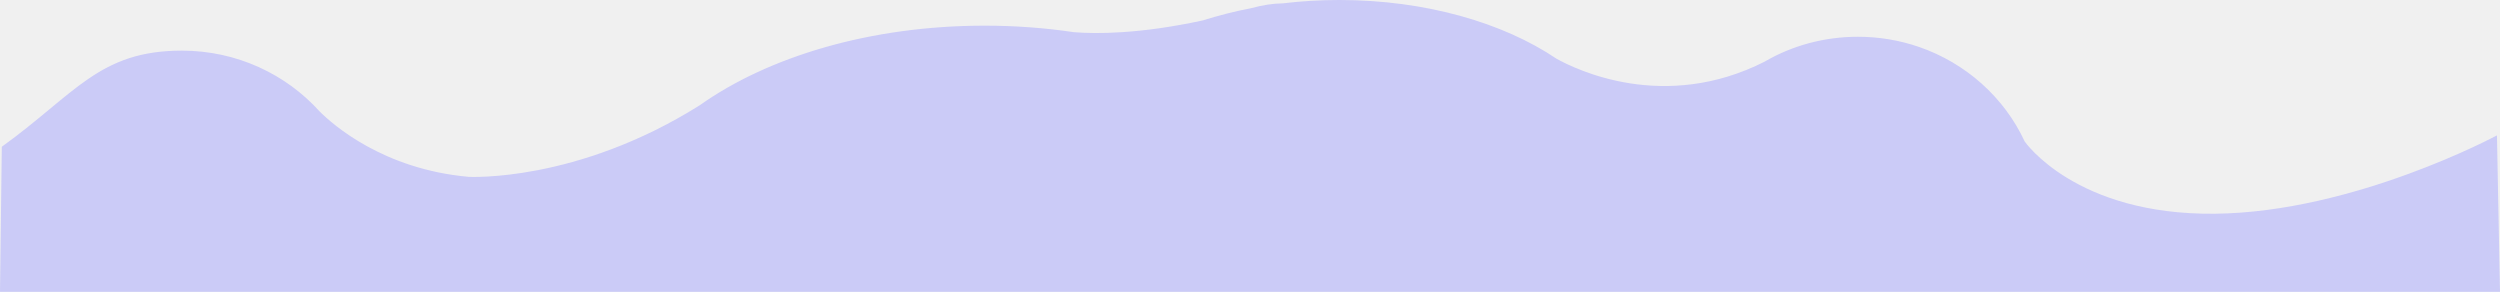
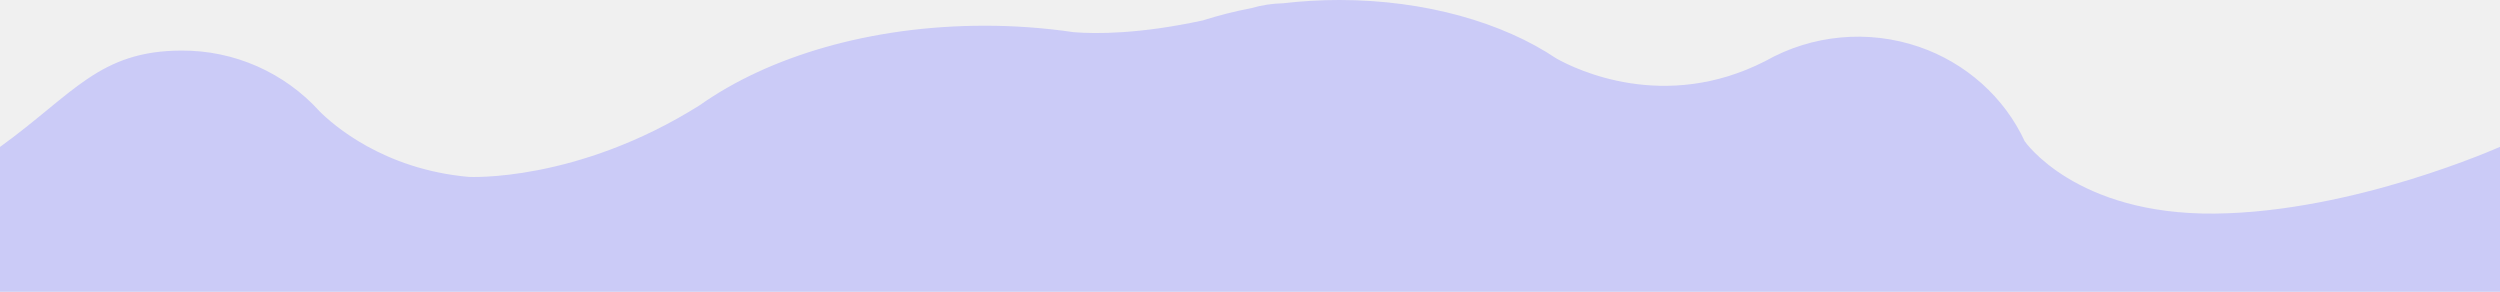
- <svg xmlns="http://www.w3.org/2000/svg" id="Layer_1" viewBox="0 0 1802.5 210.4">
-   <style>.st0{fill:#DDF3FD;} .st1{fill:#FFFFFF;} .st2{fill:#DCDCF7;} .st3{fill:#B5F487;} .st4{fill:#78C1A3;} .st5{fill:#276F61;} .st6{clip-path:url(#SVGID_2_);} .st7{clip-path:url(#SVGID_4_);fill:#DDF3FD;} .st8{clip-path:url(#SVGID_4_);fill:#FEBE3D;} .st9{clip-path:url(#SVGID_4_);fill:#DCDCF7;} .st10{clip-path:url(#SVGID_4_);} .st11{clip-path:url(#SVGID_6_);} .st12{clip-path:url(#SVGID_4_);fill:#3B596A;} .st13{opacity:0.4;fill:#02121A;} .st14{fill:#ED7B85;} .st15{fill:#E75360;} .st16{fill:#FEBE3D;} .st17{opacity:0.4;} .st18{fill:#052738;} .st19{clip-path:url(#SVGID_8_);fill:#DDF3FD;} .st20{clip-path:url(#SVGID_8_);fill:#FEBE3D;} .st21{clip-path:url(#SVGID_8_);fill:#DCDCF7;} .st22{clip-path:url(#SVGID_8_);} .st23{clip-path:url(#SVGID_10_);} .st24{clip-path:url(#SVGID_8_);fill:#3B596A;} .st25{opacity:0.8;} .st26{clip-path:url(#SVGID_12_);fill:#DDF3FD;} .st27{clip-path:url(#SVGID_12_);fill:#FEBE3D;} .st28{clip-path:url(#SVGID_12_);} .st29{clip-path:url(#SVGID_12_);fill:#DCDCF7;} .st30{clip-path:url(#SVGID_14_);} .st31{clip-path:url(#SVGID_12_);fill:#3B596A;} .st32{fill:none;stroke:#FFFF7B;stroke-width:3;stroke-miterlimit:10;} .st33{fill:none;stroke:#FFFF7B;stroke-width:3;stroke-miterlimit:10;stroke-dasharray:11.743,11.743;} .st34{fill:none;stroke:#FFFF7B;stroke-width:3;stroke-miterlimit:10;stroke-dasharray:12.192,12.192;} .st35{clip-path:url(#SVGID_16_);} .st36{fill:none;stroke:#3B596A;stroke-width:3;stroke-miterlimit:10;} .st37{fill:#E3DCF4;} .st38{fill:#CBCBF7;} .st39{fill:url(#SVGID_17_);} .st40{fill:none;} .st41{fill:url(#SVGID_18_);} .st42{fill:url(#SVGID_19_);} .st43{opacity:0.3;fill:#DDF3FD;} .st44{fill:url(#SVGID_20_);} .st45{fill:url(#SVGID_21_);} .st46{fill:url(#SVGID_22_);} .st47{fill:url(#SVGID_23_);} .st48{fill:#02121A;} .st49{fill:#7CA2B5;} .st50{fill:#6DA6C0;} .st51{fill:#A8E1FB;} .st52{fill:url(#SVGID_24_);} .st53{fill:none;stroke:#FFFF7B;stroke-width:3;stroke-miterlimit:10;stroke-dasharray:12.191,12.191;} .st54{fill:none;stroke:#FFFF7B;stroke-width:3;stroke-miterlimit:10;stroke-dasharray:11.938,11.938;} .st55{fill:#8ED8FA;} .st56{fill:#B0B0F7;} .st57{fill:#968FF9;} .st58{fill:#F2A3AA;} .st59{fill:#F8CBCF;} .st60{fill:#4646A3;} .st61{fill:#6363D3;} .st62{fill:#7B7BEF;} .st63{fill:#B2F8D6;} .st64{fill:#77F2B6;} .st65{fill:#3BED96;} .st66{fill:#00E777;} .st67{fill:#004D27;} .st68{fill:#008042;} .st69{fill:#00B45C;} .st70{fill:#FFE5B3;} .st71{fill:#FED278;} .st72{fill:#FEAA02;} .st73{fill:#4D3301;} .st74{fill:#885B01;} .st75{fill:#C38202;} .st76{fill:#C3EAFC;} .st77{fill:#2B424D;} .st78{fill:#4C7487;} .st79{fill:#4D1B20;} .st80{fill:#802E35;} .st81{fill:#B4404B;} .st82{fill:#B5CAD5;} .st83{fill:#437995;} .st84{fill:#0A5175;} .st85{fill:#073C57;} .st86{fill:#D4F9E5;} .st87{fill:#F7E7E8;} .st88{clip-path:url(#SVGID_26_);fill:#E3DCF4;} .st89{clip-path:url(#SVGID_26_);} .st90{clip-path:url(#SVGID_26_);fill:#3B596A;} .st91{opacity:0.5;} .st92{clip-path:url(#SVGID_28_);fill:#E3DCF4;} .st93{clip-path:url(#SVGID_28_);} .st94{clip-path:url(#SVGID_28_);fill:#3B596A;} .st95{opacity:0.7;} .st96{clip-path:url(#SVGID_30_);fill:#E3DCF4;} .st97{clip-path:url(#SVGID_30_);} .st98{clip-path:url(#SVGID_30_);fill:#3B596A;} .st99{clip-path:url(#SVGID_32_);fill:#E3DCF4;} .st100{clip-path:url(#SVGID_32_);} .st101{clip-path:url(#SVGID_32_);fill:#3B596A;} .st102{fill:#726759;} .st103{fill:#3B596A;} .st104{fill:none;stroke:#ED7B85;stroke-width:3;stroke-miterlimit:10;stroke-dasharray:12;} .st105{clip-path:url(#SVGID_34_);fill:#E3DCF4;} .st106{clip-path:url(#SVGID_34_);} .st107{clip-path:url(#SVGID_34_);fill:#3B596A;} .st108{fill:#F1F9DE;} .st109{fill:url(#SVGID_35_);} .st110{fill:url(#SVGID_36_);} .st111{fill:url(#SVGID_37_);} .st112{fill:url(#SVGID_38_);} .st113{fill:url(#SVGID_39_);} .st114{fill:url(#SVGID_40_);} .st115{fill:url(#SVGID_41_);} .st116{fill:url(#SVGID_42_);} .st117{fill:url(#SVGID_43_);} .st118{fill:url(#SVGID_44_);} .st119{fill:url(#SVGID_45_);} .st120{opacity:0.6;} .st121{fill:url(#SVGID_46_);} .st122{fill:url(#SVGID_47_);} .st123{fill:url(#SVGID_48_);} .st124{fill:url(#SVGID_49_);} .st125{fill:url(#SVGID_50_);} .st126{fill:url(#SVGID_51_);} .st127{fill:url(#SVGID_52_);} .st128{fill:url(#SVGID_53_);} .st129{fill:url(#SVGID_54_);} .st130{fill:url(#SVGID_55_);} .st131{fill:url(#SVGID_56_);} .st132{fill:url(#SVGID_57_);} .st133{fill:url(#SVGID_58_);} .st134{fill:url(#SVGID_59_);} .st135{fill:url(#SVGID_60_);} .st136{fill:url(#SVGID_61_);} .st137{opacity:0.39;} .st138{fill:url(#SVGID_62_);} .st139{clip-path:url(#SVGID_64_);fill:#E3DCF4;} .st140{clip-path:url(#SVGID_64_);} .st141{clip-path:url(#SVGID_64_);fill:#3B596A;} .st142{fill:url(#SVGID_65_);} .st143{opacity:0.3;} .st144{fill:url(#SVGID_66_);} .st145{fill:url(#SVGID_67_);} .st146{fill:url(#SVGID_68_);} .st147{fill:url(#SVGID_69_);} .st148{fill:url(#SVGID_70_);} .st149{fill:url(#SVGID_71_);} .st150{fill:url(#SVGID_72_);} .st151{fill:url(#SVGID_73_);} .st152{fill:url(#SVGID_74_);} .st153{fill:url(#SVGID_75_);} .st154{fill:url(#SVGID_76_);} .st155{fill:url(#SVGID_77_);} .st156{fill:url(#SVGID_78_);} .st157{fill:url(#SVGID_79_);} .st158{fill:url(#SVGID_80_);} .st159{fill:url(#SVGID_81_);} .st160{fill:url(#SVGID_82_);} .st161{fill:url(#SVGID_83_);} .st162{fill:url(#SVGID_84_);} .st163{fill:url(#SVGID_85_);} .st164{fill:url(#SVGID_86_);} .st165{fill:url(#SVGID_87_);} .st166{fill:url(#SVGID_88_);} .st167{fill:url(#SVGID_89_);} .st168{fill:url(#SVGID_90_);} .st169{fill:url(#SVGID_91_);} .st170{fill:url(#SVGID_92_);} .st171{fill:url(#SVGID_93_);} .st172{clip-path:url(#SVGID_95_);fill:#DDF3FD;} .st173{clip-path:url(#SVGID_95_);fill:#E3DCF4;} .st174{clip-path:url(#SVGID_95_);fill:#CBCBF7;} .st175{clip-path:url(#SVGID_95_);} .st176{clip-path:url(#SVGID_97_);fill:#3B596A;} .st177{clip-path:url(#SVGID_97_);fill:#ED7B85;} .st178{clip-path:url(#SVGID_97_);} .st179{clip-path:url(#SVGID_99_);fill:#DDF3FD;} .st180{clip-path:url(#SVGID_99_);fill:#E3DCF4;} .st181{clip-path:url(#SVGID_99_);fill:#CBCBF7;} .st182{clip-path:url(#SVGID_99_);} .st183{clip-path:url(#SVGID_101_);fill:#3B596A;} .st184{clip-path:url(#SVGID_101_);fill:#ED7B85;} .st185{clip-path:url(#SVGID_101_);} .st186{opacity:0.9;clip-path:url(#SVGID_103_);} .st187{clip-path:url(#SVGID_105_);fill:#DDF3FD;} .st188{clip-path:url(#SVGID_105_);fill:#E3DCF4;} .st189{clip-path:url(#SVGID_105_);fill:#CBCBF7;} .st190{clip-path:url(#SVGID_105_);} .st191{clip-path:url(#SVGID_107_);fill:#3B596A;} .st192{clip-path:url(#SVGID_107_);fill:#ED7B85;} .st193{clip-path:url(#SVGID_107_);} .st194{opacity:0.9;} .st195{clip-path:url(#SVGID_109_);fill:#DDF3FD;} .st196{clip-path:url(#SVGID_109_);fill:#E3DCF4;} .st197{clip-path:url(#SVGID_109_);fill:#CBCBF7;} .st198{clip-path:url(#SVGID_109_);} .st199{clip-path:url(#SVGID_111_);fill:#3B596A;} .st200{clip-path:url(#SVGID_111_);fill:#ED7B85;} .st201{clip-path:url(#SVGID_111_);} .st202{clip-path:url(#SVGID_113_);fill:#3B596A;} .st203{clip-path:url(#SVGID_113_);fill:#ED7B85;} .st204{clip-path:url(#SVGID_113_);} .st205{clip-path:url(#SVGID_115_);fill:#DDF3FD;} .st206{clip-path:url(#SVGID_115_);fill:#E3DCF4;} .st207{clip-path:url(#SVGID_115_);fill:#CBCBF7;} .st208{clip-path:url(#SVGID_115_);fill:#3B596A;} .st209{clip-path:url(#SVGID_115_);fill:none;stroke:#ED7B85;stroke-width:3;stroke-miterlimit:10;stroke-dasharray:12;} .st210{opacity:0.2;clip-path:url(#SVGID_115_);} .st211{opacity:0.4;clip-path:url(#SVGID_115_);} .st212{clip-path:url(#SVGID_117_);fill:#DDF3FD;} .st213{clip-path:url(#SVGID_117_);fill:#E3DCF4;} .st214{clip-path:url(#SVGID_117_);fill:#CBCBF7;} .st215{clip-path:url(#SVGID_117_);fill:#3B596A;} .st216{clip-path:url(#SVGID_119_);fill:#DDF3FD;} .st217{clip-path:url(#SVGID_119_);fill:#E3DCF4;} .st218{clip-path:url(#SVGID_119_);fill:#CBCBF7;} .st219{clip-path:url(#SVGID_119_);fill:#3B596A;} .st220{clip-path:url(#SVGID_119_);fill:none;stroke:#ED7B85;stroke-width:3;stroke-miterlimit:10;stroke-dasharray:12;} .st221{fill:#04E392;} .st222{opacity:0.3;fill:#276F61;} .st223{clip-path:url(#SVGID_121_);fill:#DDF3FD;} .st224{clip-path:url(#SVGID_121_);fill:#3B596A;} .st225{clip-path:url(#SVGID_121_);fill:none;stroke:#ED7B85;stroke-width:3;stroke-miterlimit:10;stroke-dasharray:12;} .st226{clip-path:url(#SVGID_121_);} .st227{opacity:0.8;clip-path:url(#SVGID_121_);} .st228{fill:#ED6EE4;} .st229{fill:none;stroke:#04E392;stroke-width:5;stroke-miterlimit:10;} .st230{fill:none;stroke:#ED6EE4;stroke-width:5;stroke-miterlimit:10;} .st231{fill:url(#SVGID_122_);} .st232{clip-path:url(#SVGID_124_);fill:#DDF3FD;} .st233{clip-path:url(#SVGID_124_);fill:#FEBE3D;} .st234{clip-path:url(#SVGID_124_);fill:#DCDCF7;} .st235{clip-path:url(#SVGID_124_);} .st236{clip-path:url(#SVGID_126_);} .st237{clip-path:url(#SVGID_124_);fill:#3B596A;} .st238{clip-path:url(#SVGID_128_);fill:#DDF3FD;} .st239{clip-path:url(#SVGID_128_);fill:#FEBE3D;} .st240{clip-path:url(#SVGID_128_);fill:#DCDCF7;} .st241{clip-path:url(#SVGID_128_);} .st242{clip-path:url(#SVGID_130_);} .st243{clip-path:url(#SVGID_128_);fill:#3B596A;} .st244{clip-path:url(#SVGID_132_);fill:#DDF3FD;} .st245{clip-path:url(#SVGID_132_);fill:#FEBE3D;} .st246{clip-path:url(#SVGID_132_);} .st247{clip-path:url(#SVGID_132_);fill:#DCDCF7;} .st248{clip-path:url(#SVGID_134_);} .st249{clip-path:url(#SVGID_132_);fill:#3B596A;} .st250{opacity:0.8;fill:#FAFF9F;} .st251{clip-path:url(#SVGID_136_);fill:#DDF3FD;} .st252{clip-path:url(#SVGID_136_);fill:#DCDCF7;} .st253{clip-path:url(#SVGID_136_);} .st254{clip-path:url(#SVGID_138_);} .st255{clip-path:url(#SVGID_136_);fill:#3B596A;} .st256{clip-path:url(#SVGID_140_);fill:#DDF3FD;} .st257{clip-path:url(#SVGID_140_);fill:#DCDCF7;} .st258{clip-path:url(#SVGID_140_);} .st259{clip-path:url(#SVGID_142_);} .st260{clip-path:url(#SVGID_140_);fill:#3B596A;} .st261{fill:#A5E583;} .st262{fill:none;stroke:#3BED96;stroke-width:10;stroke-miterlimit:10;} .st263{fill:#939393;} .st264{opacity:0.5;clip-path:url(#SVGID_144_);fill:#666666;} .st265{fill:#666666;} .st266{fill:#D8D8D8;} .st267{fill:#B2B2B2;} .st268{fill:#E8E8E8;} .st269{opacity:0.5;clip-path:url(#SVGID_146_);fill:#666666;} .st270{opacity:0.5;clip-path:url(#SVGID_148_);fill:#666666;} .st271{opacity:0.5;clip-path:url(#SVGID_150_);fill:#353535;} .st272{opacity:0.5;clip-path:url(#SVGID_152_);fill:#666666;} .st273{opacity:0.5;clip-path:url(#SVGID_154_);fill:#666666;} .st274{opacity:0.5;clip-path:url(#SVGID_156_);fill:#666666;} .st275{opacity:0.5;clip-path:url(#SVGID_158_);fill:#666666;} .st276{opacity:0.5;clip-path:url(#SVGID_160_);fill:#666666;} .st277{opacity:0.5;clip-path:url(#SVGID_162_);fill:#802E35;} .st278{opacity:0.5;clip-path:url(#SVGID_164_);fill:#802E35;} .st279{opacity:0.5;clip-path:url(#SVGID_166_);fill:#666666;} .st280{opacity:0.5;clip-path:url(#SVGID_168_);fill:#802E35;} .st281{opacity:0.5;clip-path:url(#SVGID_170_);fill:#353535;} .st282{opacity:0.5;clip-path:url(#SVGID_172_);fill:#666666;} .st283{clip-path:url(#SVGID_174_);fill:#E8E8E8;} .st284{opacity:0.5;clip-path:url(#SVGID_176_);fill:#666666;} .st285{fill:#1E1E1E;} .st286{opacity:0.5;clip-path:url(#SVGID_178_);fill:#666666;}</style>
-   <path class="st38" d="M1802.5 210.4l-2.2-112.8s-103 55.5-203.5 56.5-137-52.1-137-52.1c-14.7-31.7-42.3-56.5-76.3-68.2-13.7-4.7-28.5-7.3-43.9-7.3-24.4 0-47.3 6.4-66.9 17.7 0 0-.1 0-.1.1-72.7 37-136.4 5.8-150.4-2-38.6-26-94.5-42.3-156.6-42.3-13.9 0-27.4.8-40.5 2.4-7.4.1-15.1 1.3-23 3.5-12.1 2.3-23.7 5.3-34.8 8.8-45.7 9.9-76.9 9.8-93.1 8.5-20.6-3.1-42.2-4.7-64.3-4.7-82.2 0-155.9 22.3-205.4 57.4-88.9 55.9-166.6 51.6-166.6 51.6-61.6-5.5-97.9-37.6-107.5-47.2-24.2-26.8-59.7-43.8-99.3-43.8-59.6 0-76.9 31.2-129.8 69.3L0 210.4h1802.5z" />
+ <svg xmlns="http://www.w3.org/2000/svg" id="Layer_1" data-name="Layer 1" viewBox="0 0 1802.51 210.36">
+   <defs>
+     <style>.cls-1{fill:#cbcbf7;}</style>
+   </defs>
+   <path class="cls-1" d="M1802.51,210.36V105.86S1697.33,153,1596.83,154s-137-52.14-137-52.14h0c-14.67-31.68-42.3-56.5-76.34-68.15l0,0h0a135.8,135.8,0,0,0-110.8,10.39l-.13.06c-72.68,37-136.45,5.83-150.4-2C1083.59,16.29,1027.73,0,965.58,0a346.22,346.22,0,0,0-40.51,2.36,88.7,88.7,0,0,0-23,3.54,297.82,297.82,0,0,0-34.76,8.8c-45.67,9.9-76.86,9.8-93.12,8.51a439.89,439.89,0,0,0-64.34-4.67C627.61,18.54,554,40.8,504.45,75.91c-88.89,55.87-166.61,51.63-166.61,51.63C276.33,122,240,89.89,230.42,80.26a133.27,133.27,0,0,0-99.34-43.79C71.45,36.47,52.88,67.8,0,105.95V210.36Z" />
</svg>
